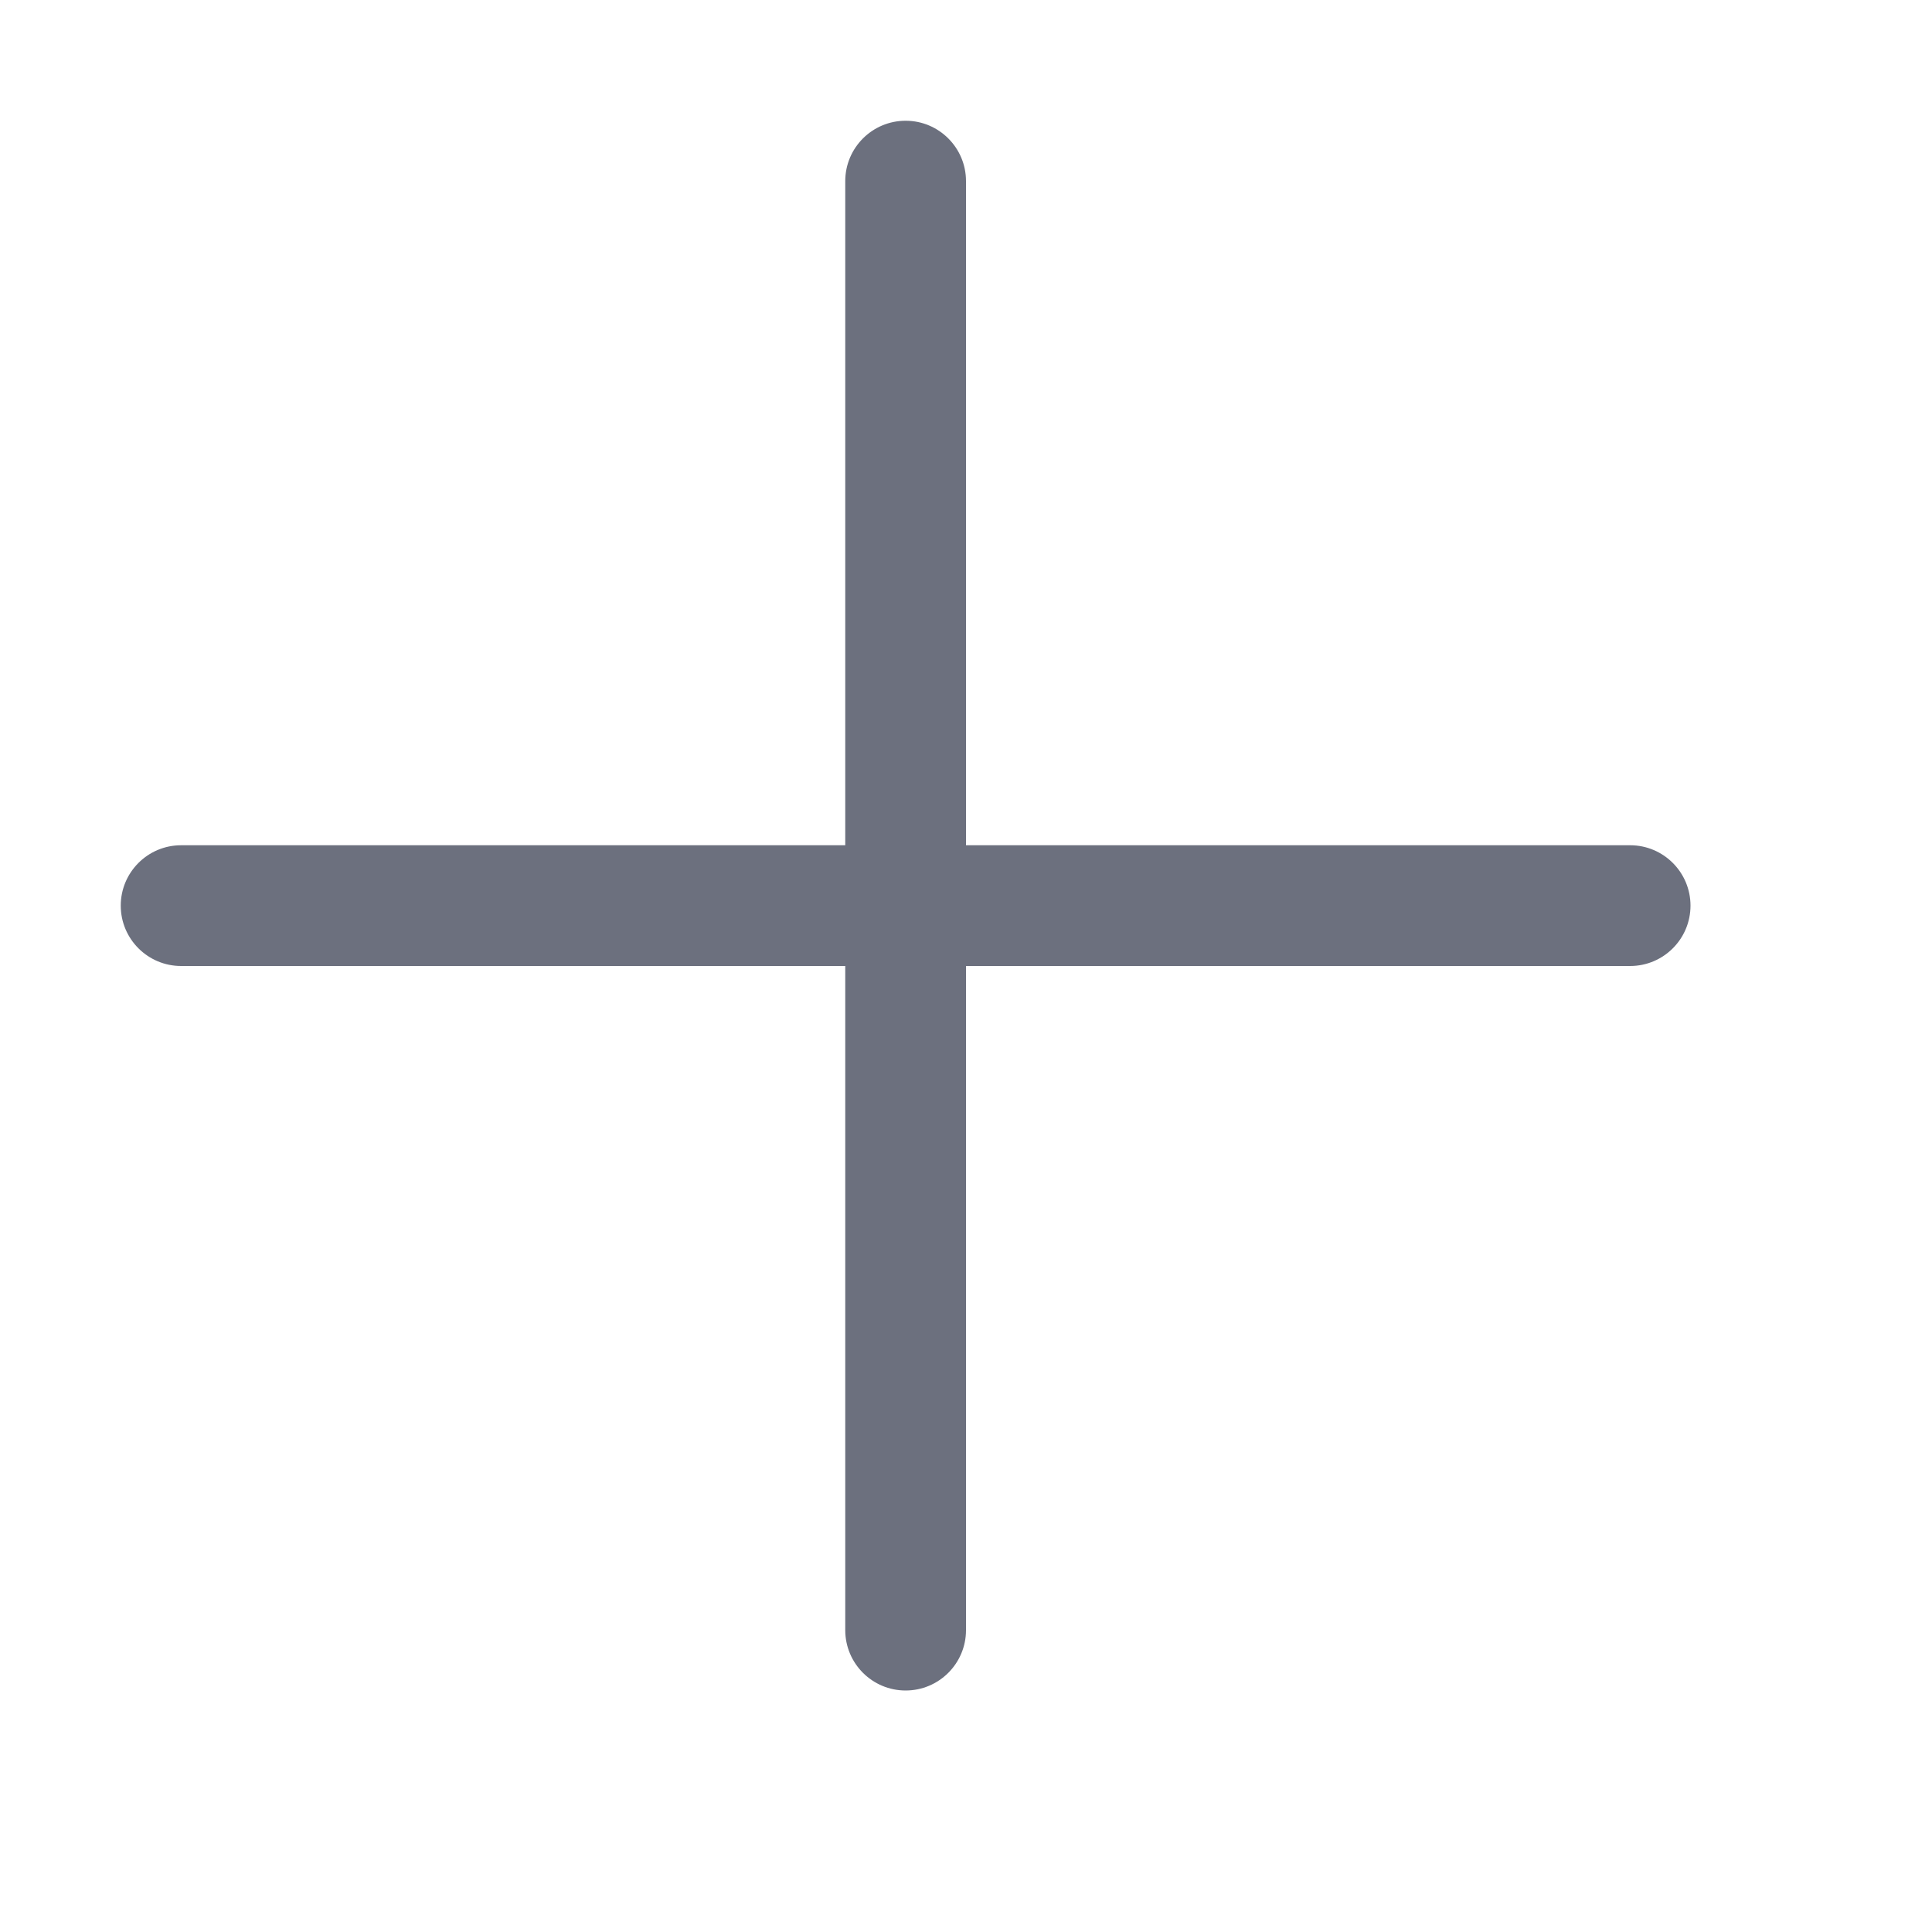
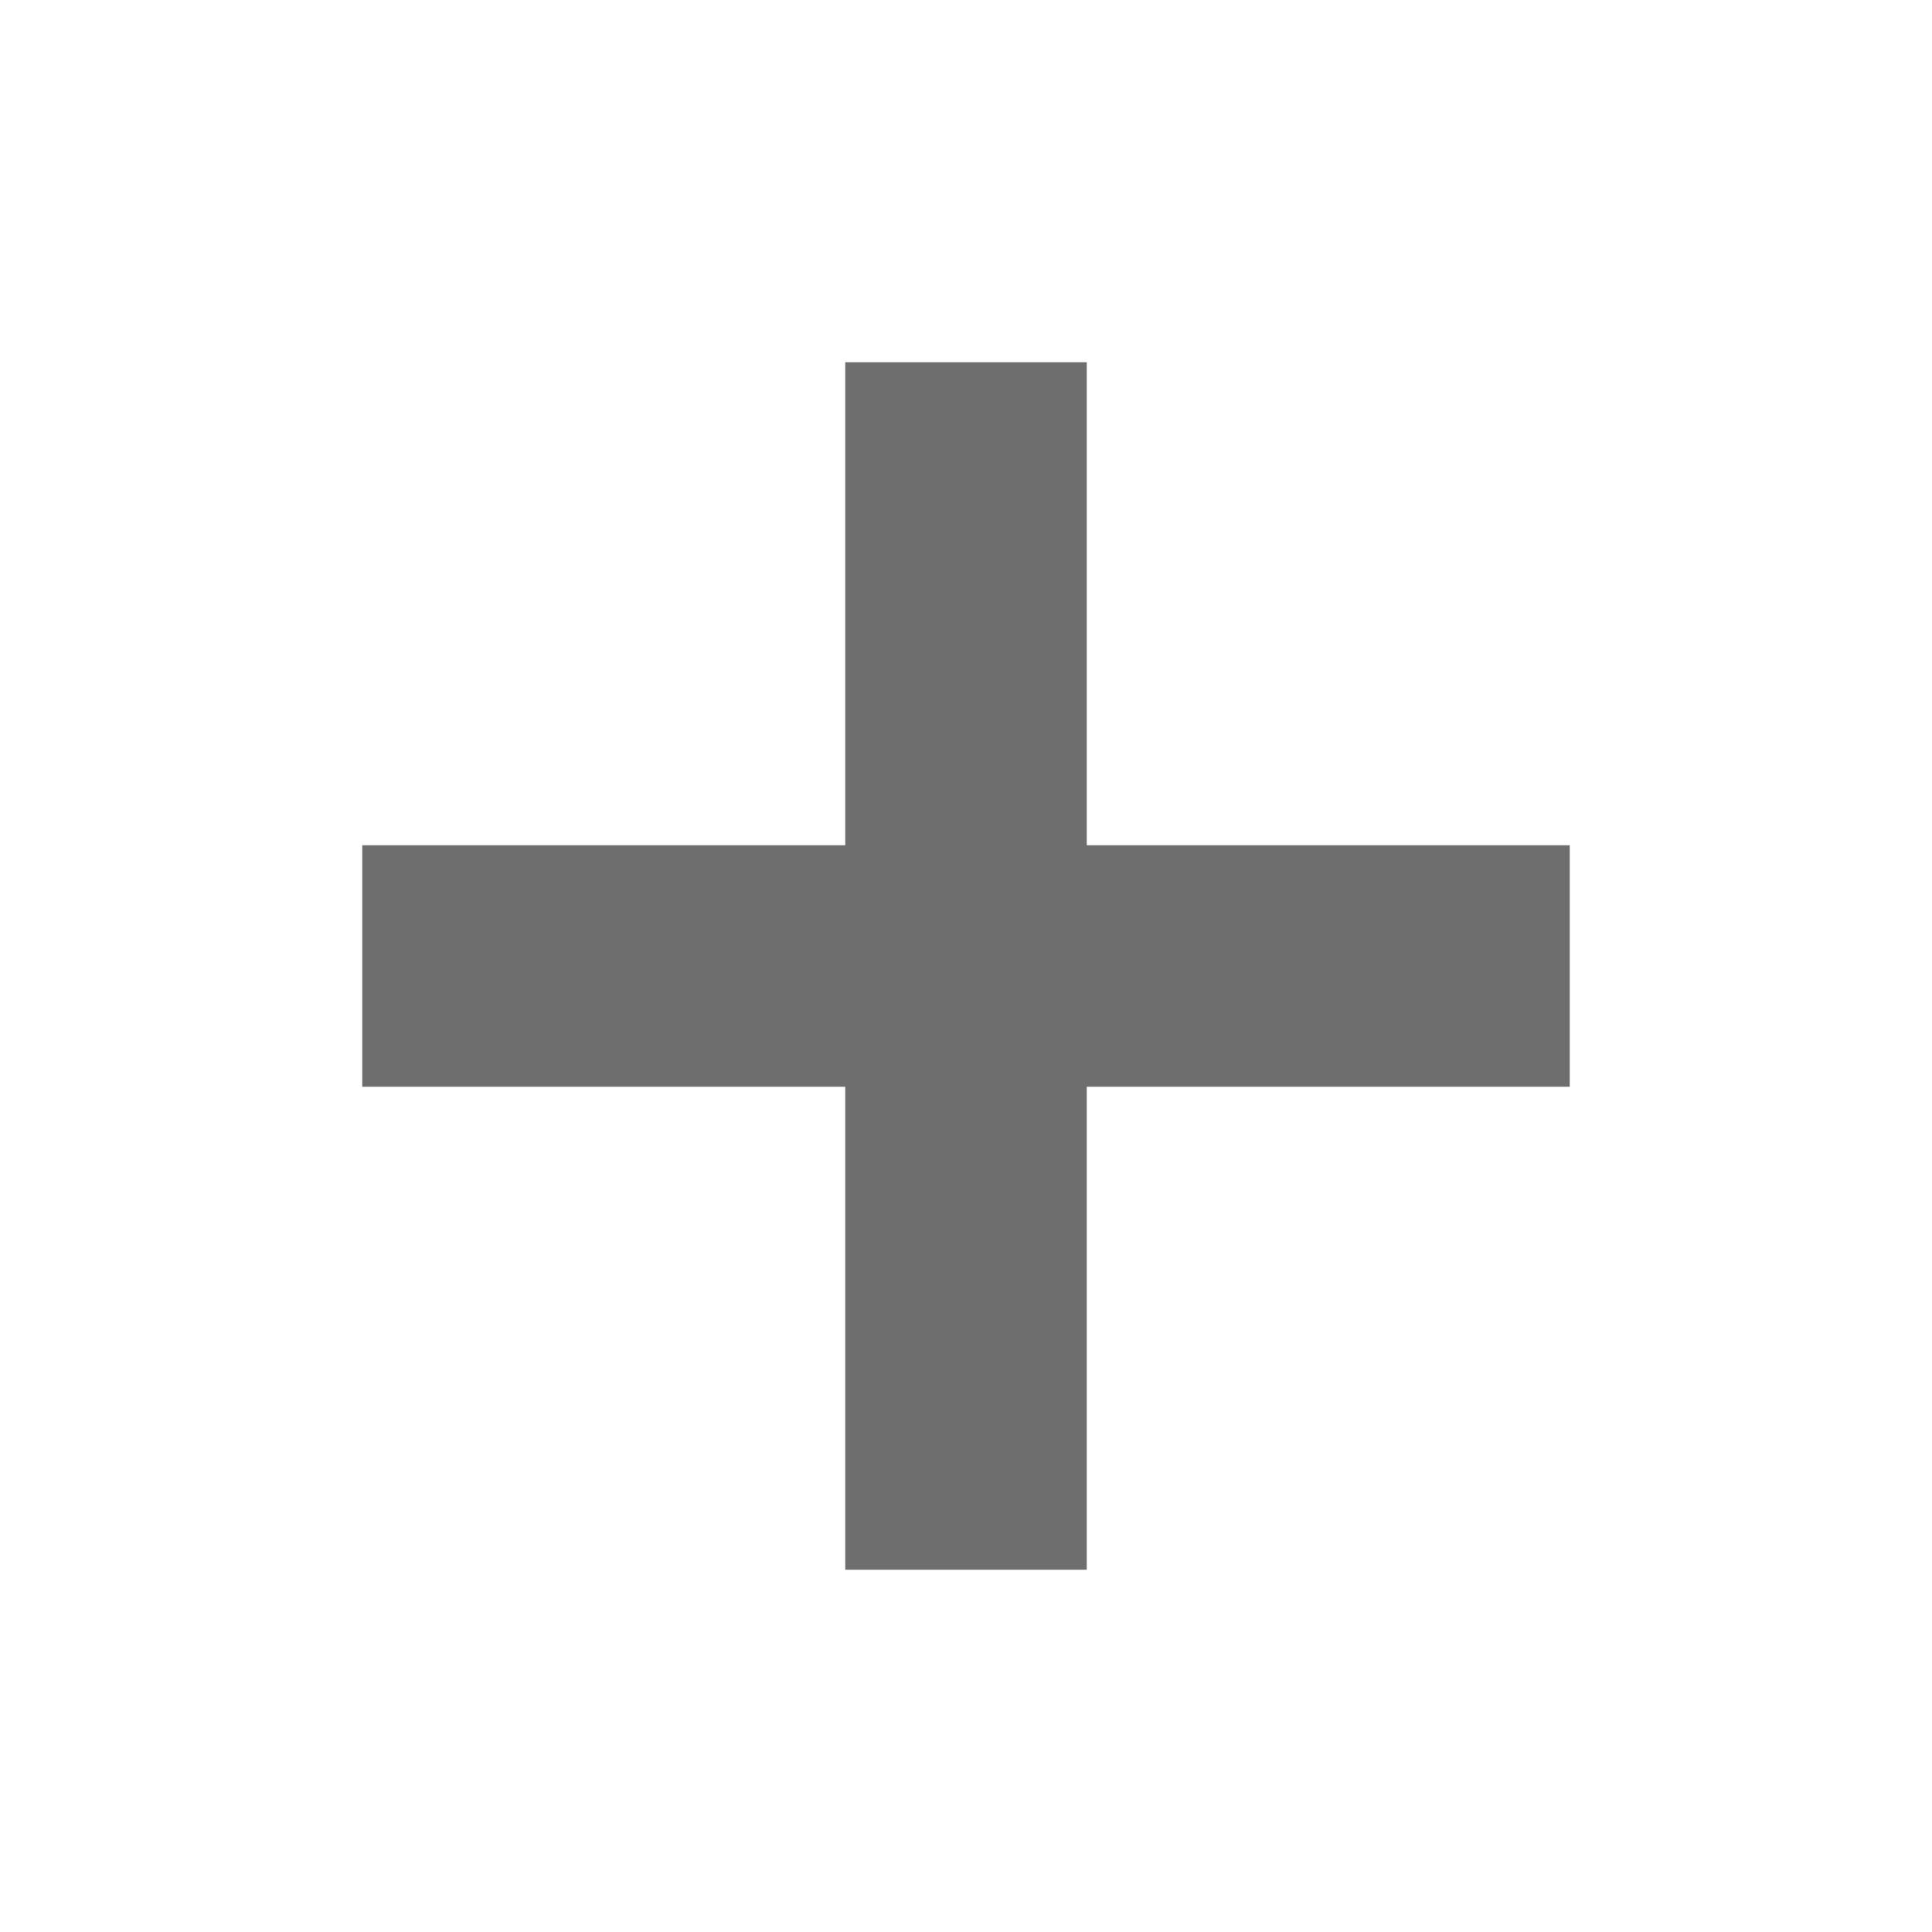
- <svg xmlns="http://www.w3.org/2000/svg" width="16" height="16" viewBox="0 0 16 16" fill="none">
-   <path fill-rule="evenodd" clip-rule="evenodd" d="M7.5 1C7.776 1 8 1.224 8 1.5V7H13.5C13.776 7 14 7.224 14 7.5C14 7.776 13.776 8 13.5 8H8V13.5C8 13.776 7.776 14 7.5 14C7.224 14 7 13.776 7 13.5V8H1.5C1.224 8 1 7.776 1 7.5C1 7.224 1.224 7 1.5 7H7V1.5C7 1.224 7.224 1 7.5 1Z" fill="#6C707E" />
+ <svg xmlns="http://www.w3.org/2000/svg" width="16" height="16" viewBox="0 0 16 16">
+   <g fill="none" fill-rule="evenodd">
+     <rect width="2" height="10" x="7" y="3" fill="#6E6E6E" />
+     <rect width="2" height="10" x="7" y="3" fill="#6E6E6E" transform="rotate(90 8 8)" />
+   </g>
</svg>
